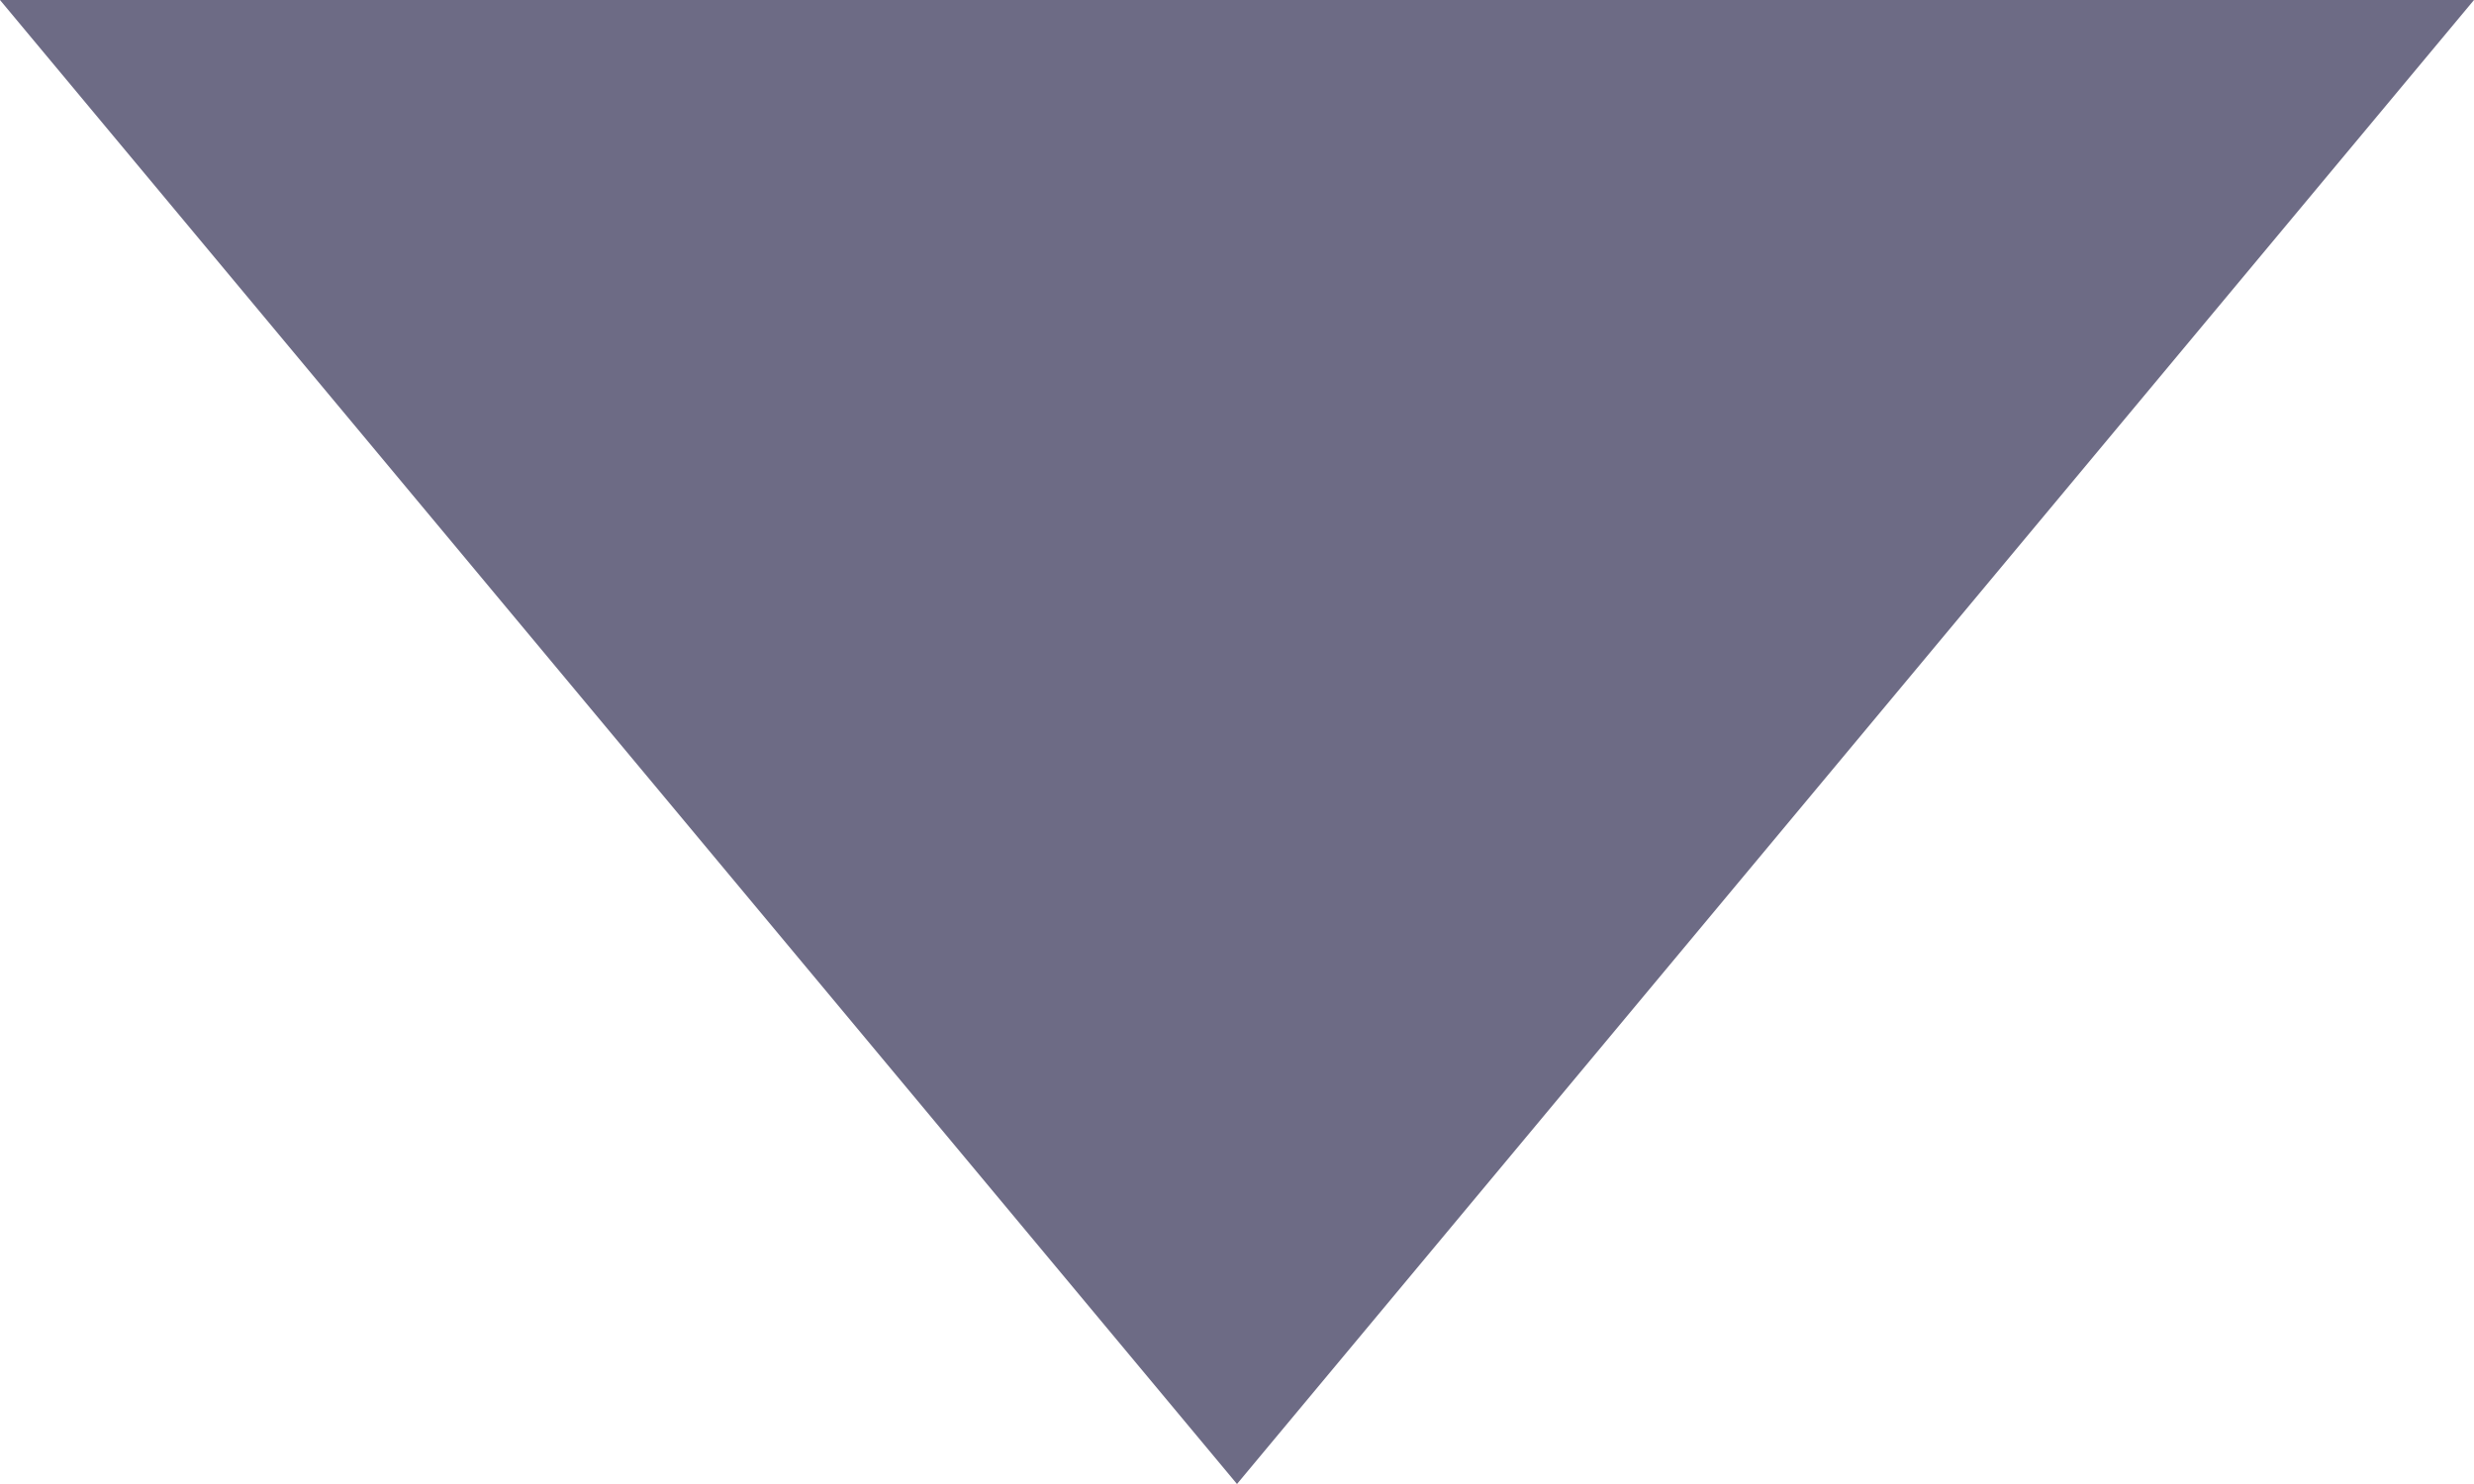
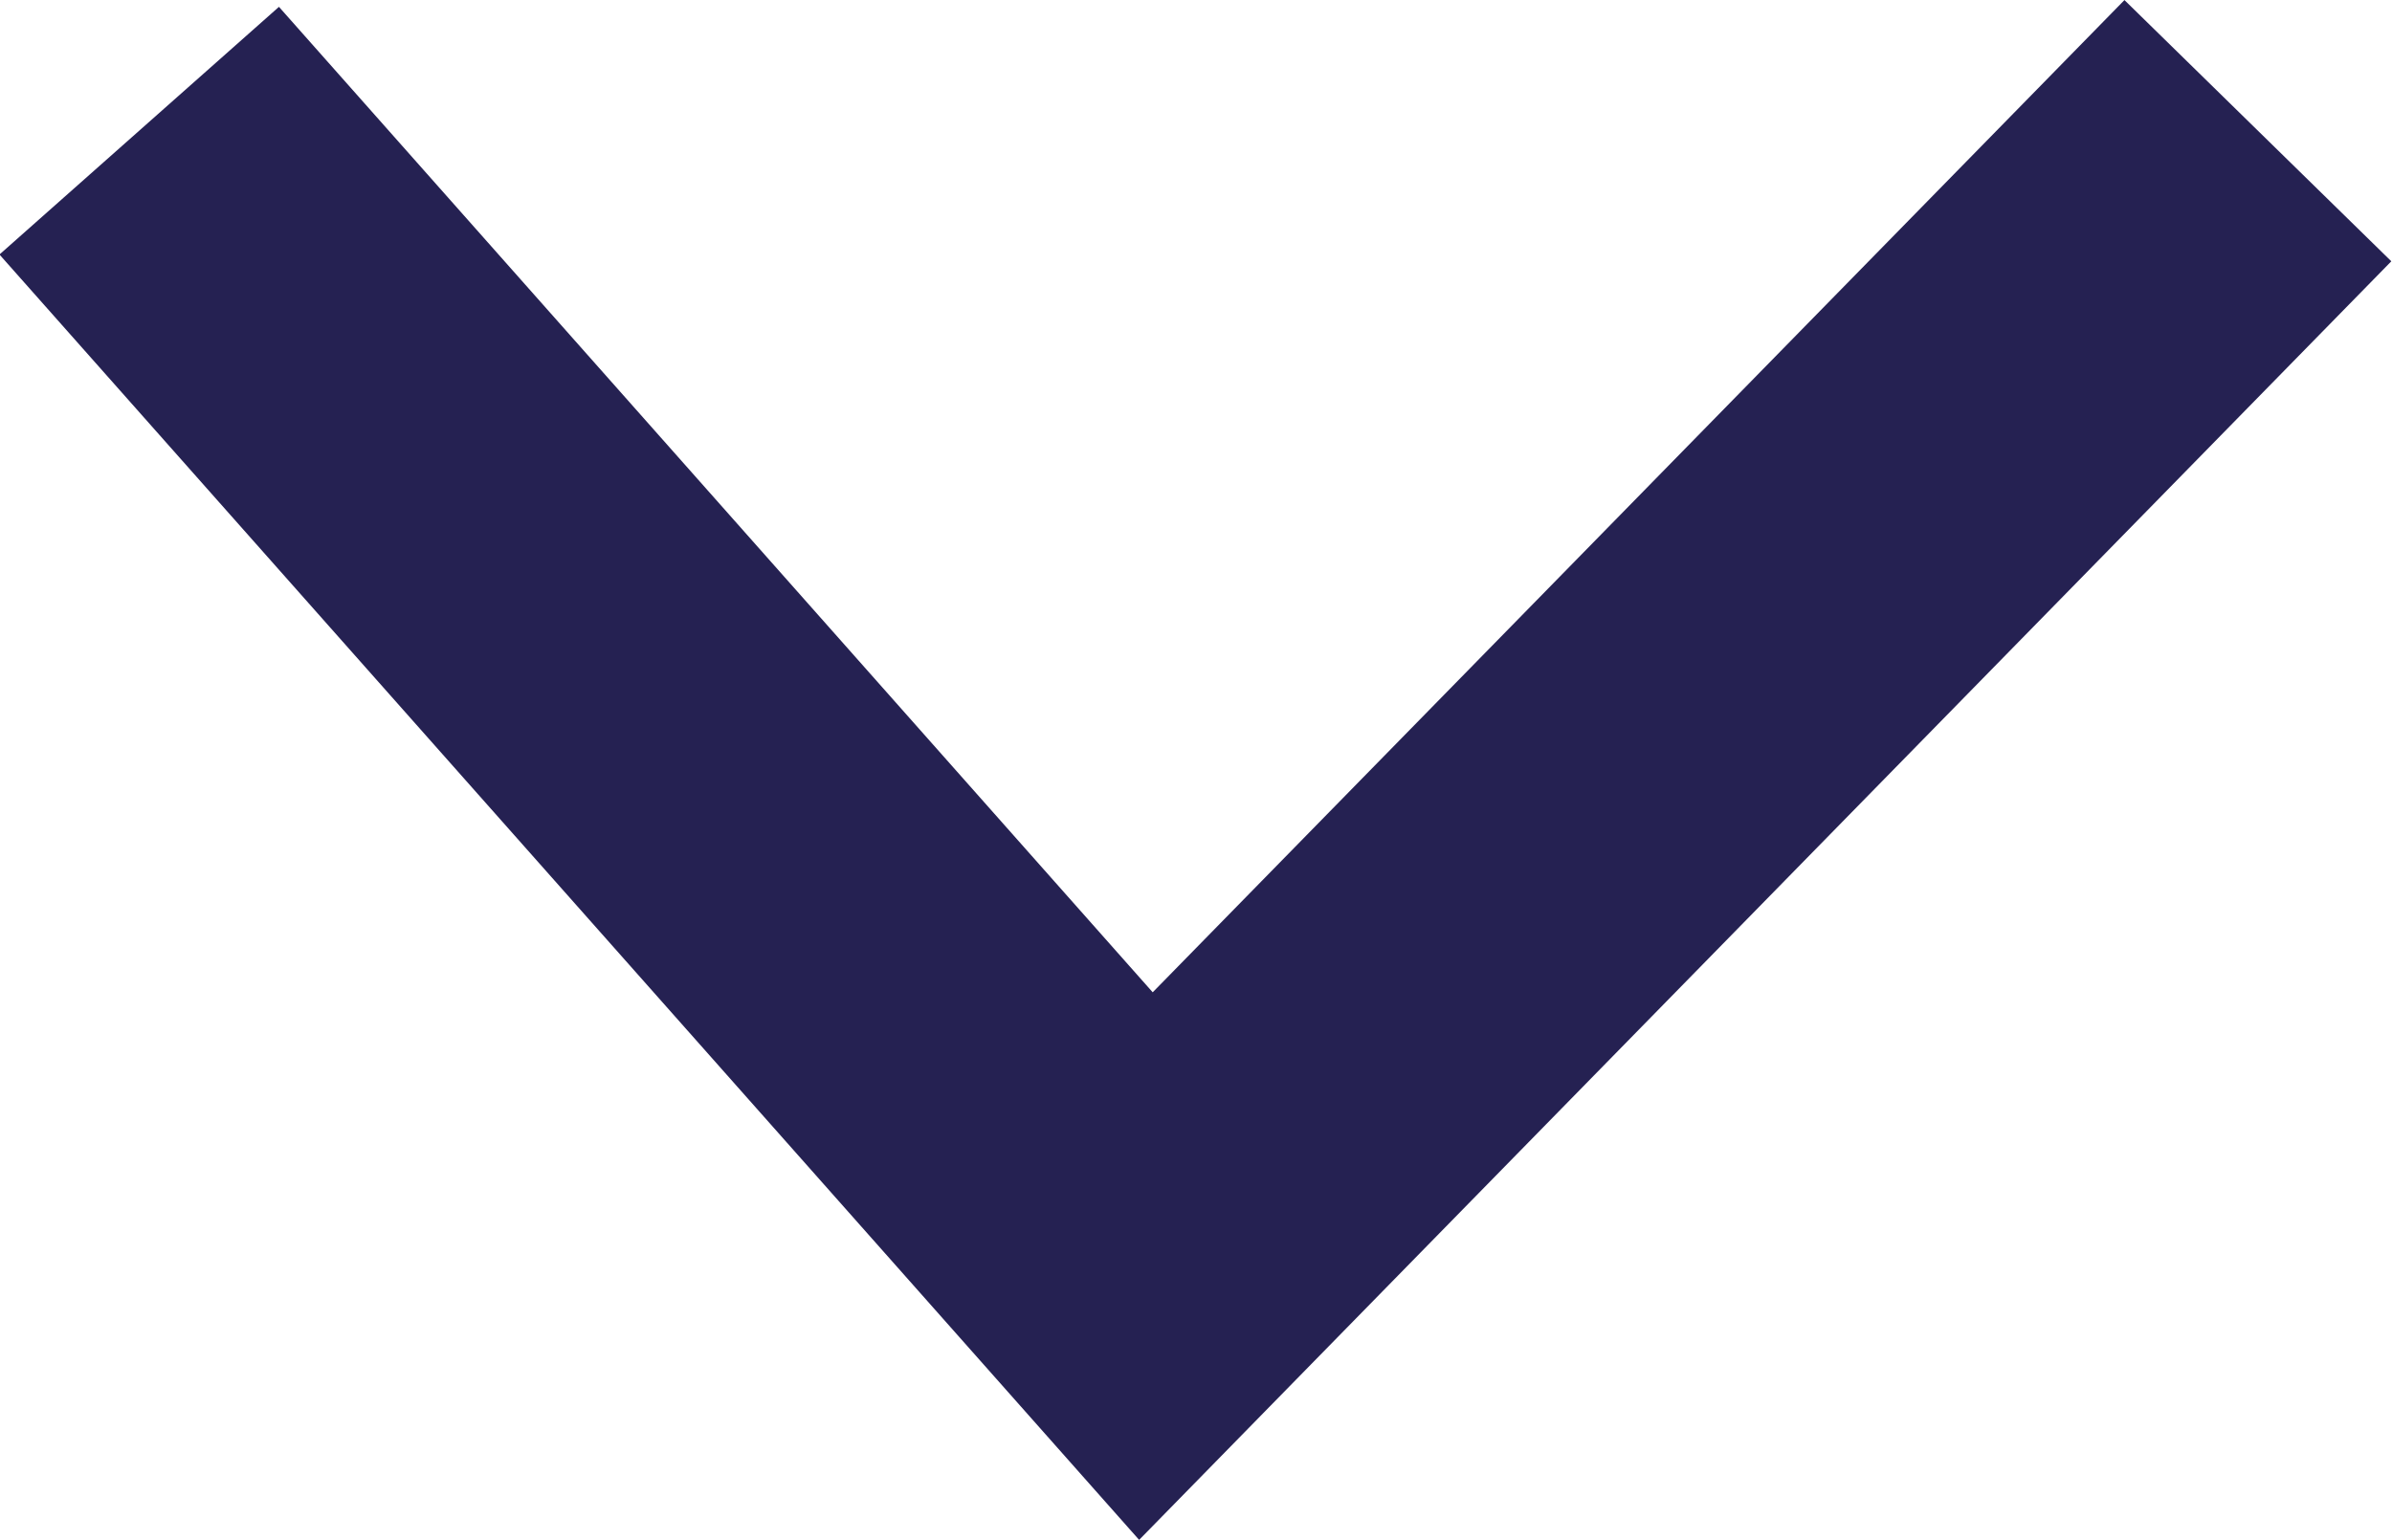
- <svg xmlns="http://www.w3.org/2000/svg" id="图层_1" data-name="图层 1" viewBox="0 0 10 6">
+ <svg xmlns="http://www.w3.org/2000/svg" id="图层_1" data-name="图层 1" viewBox="0 0 14.09 9.07">
  <defs>
-     <style>.cls-1{fill:#6d6b85;}</style>
+     <style>.cls-1{fill:none;stroke:#252152;stroke-miterlimit:10;stroke-width:2.2px;}</style>
  </defs>
-   <polygon class="cls-1" points="5 6 10 0 0 0 5 6" />
+   <polyline class="cls-1" points="0.82 0.77 6.75 7.46 13.3 0.77" />
</svg>
